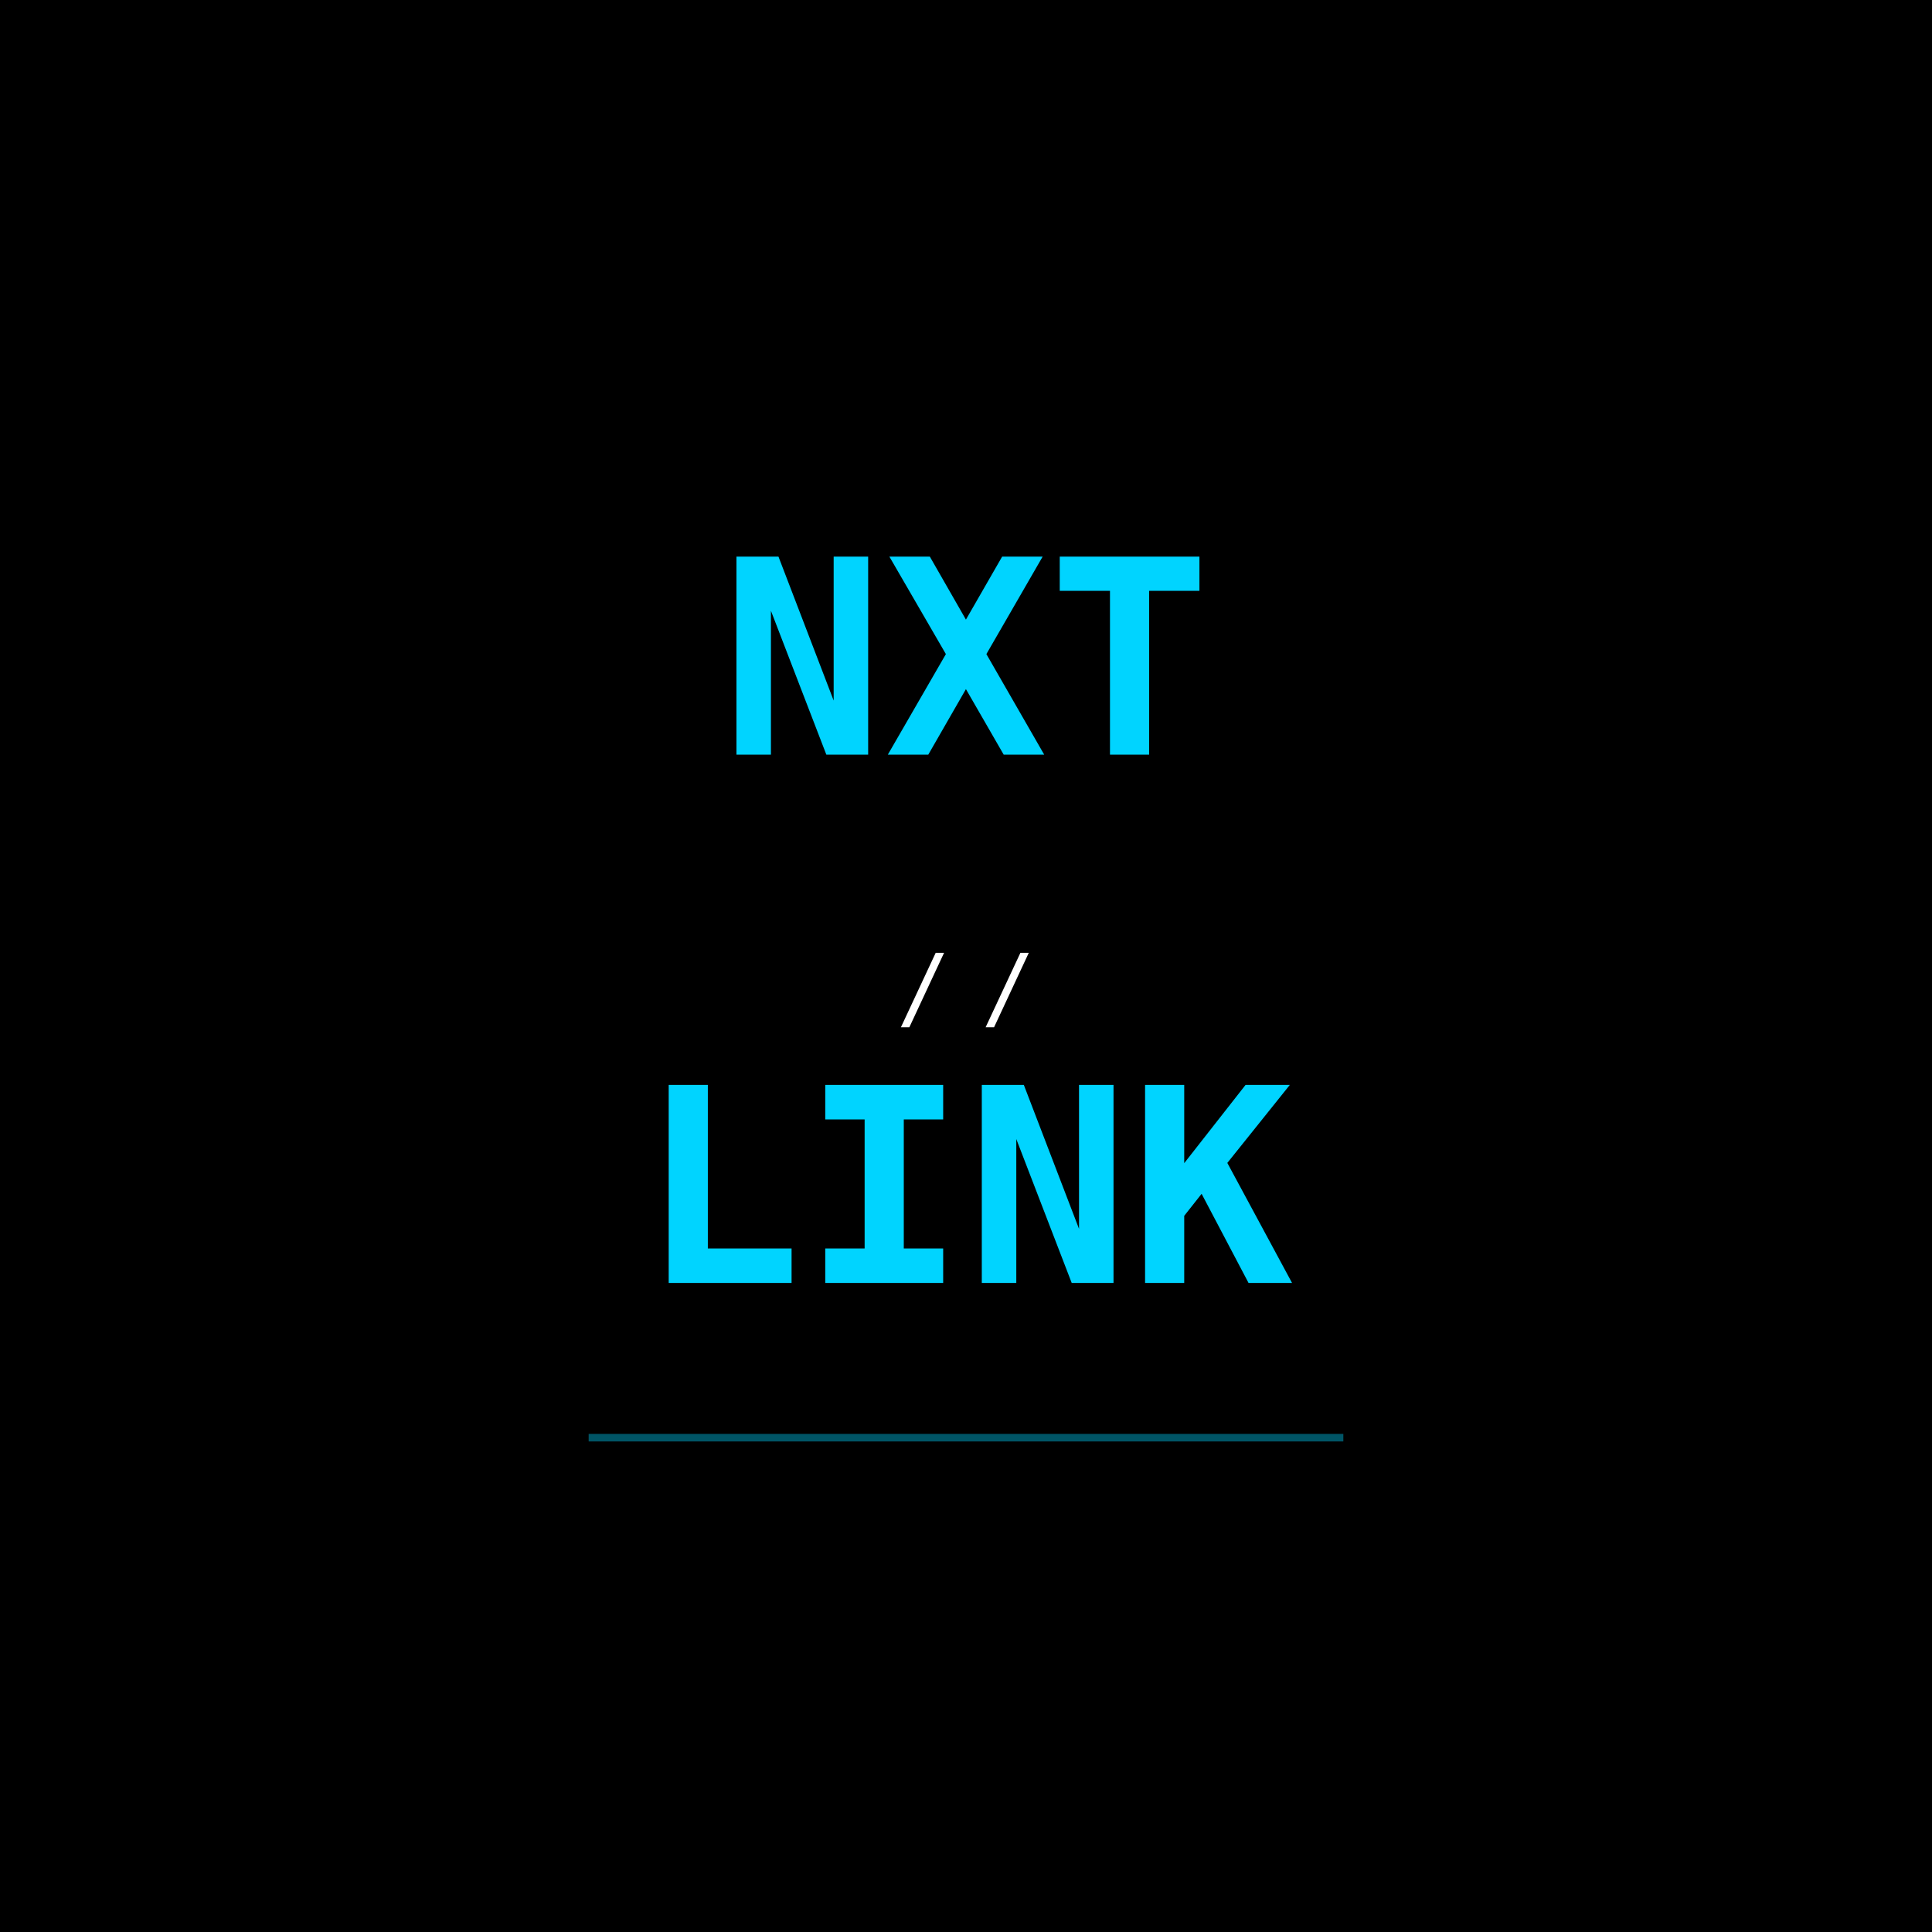
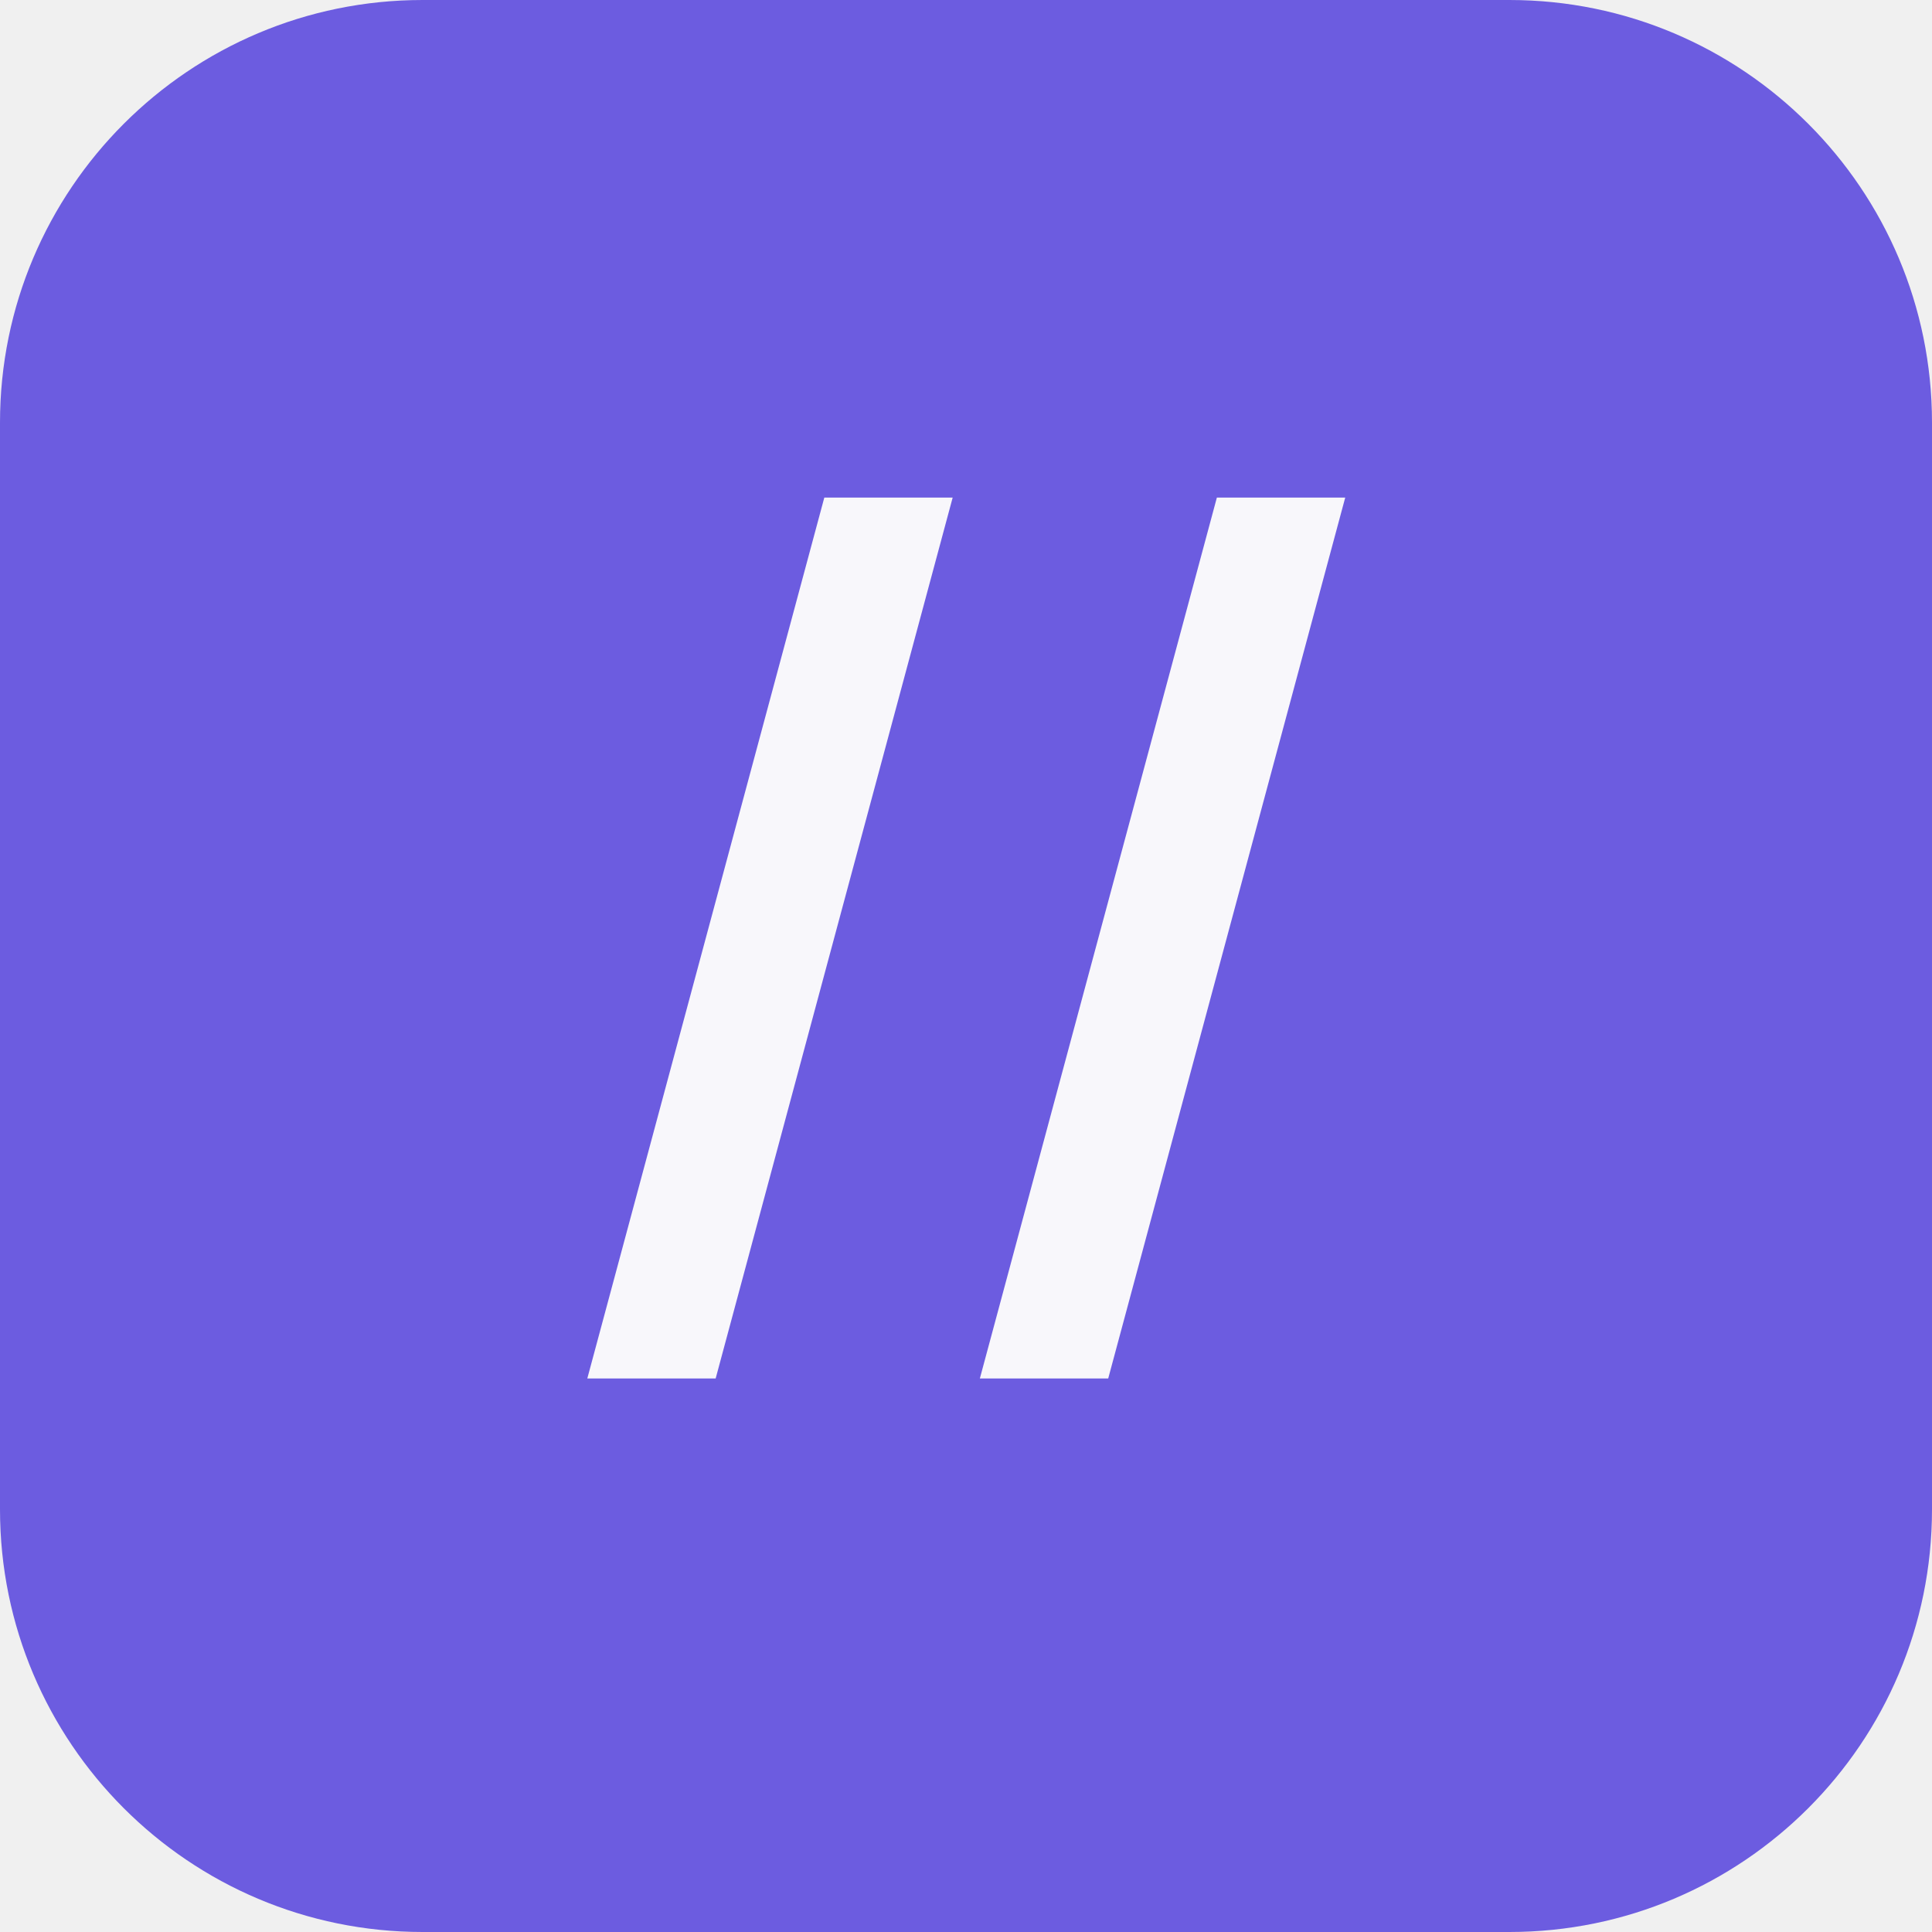
<svg xmlns="http://www.w3.org/2000/svg" width="512" height="512" viewBox="0 0 512 512">
-   <rect width="512" height="512" fill="#000000" />
-   <text x="256" y="200" text-anchor="middle" fill="#00d4ff" font-family="monospace" font-size="72" font-weight="bold">NXT</text>
-   <text x="256" y="270" text-anchor="middle" fill="#ffffff" font-family="monospace" font-size="24" letter-spacing="8">//</text>
-   <text x="256" y="340" text-anchor="middle" fill="#00d4ff" font-family="monospace" font-size="72" font-weight="bold">LINK</text>
-   <rect x="156" y="380" width="200" height="2" fill="#00d4ff" opacity="0.4" />
+   <rect width="512" height="512" rx="112" fill="#6C5CE0" />
+   <text x="256" y="336" text-anchor="middle" fill="#F8F7FB" font-family="system-ui, -apple-system, 'Segoe UI', sans-serif" font-size="268" font-weight="700">//</text>
</svg>
